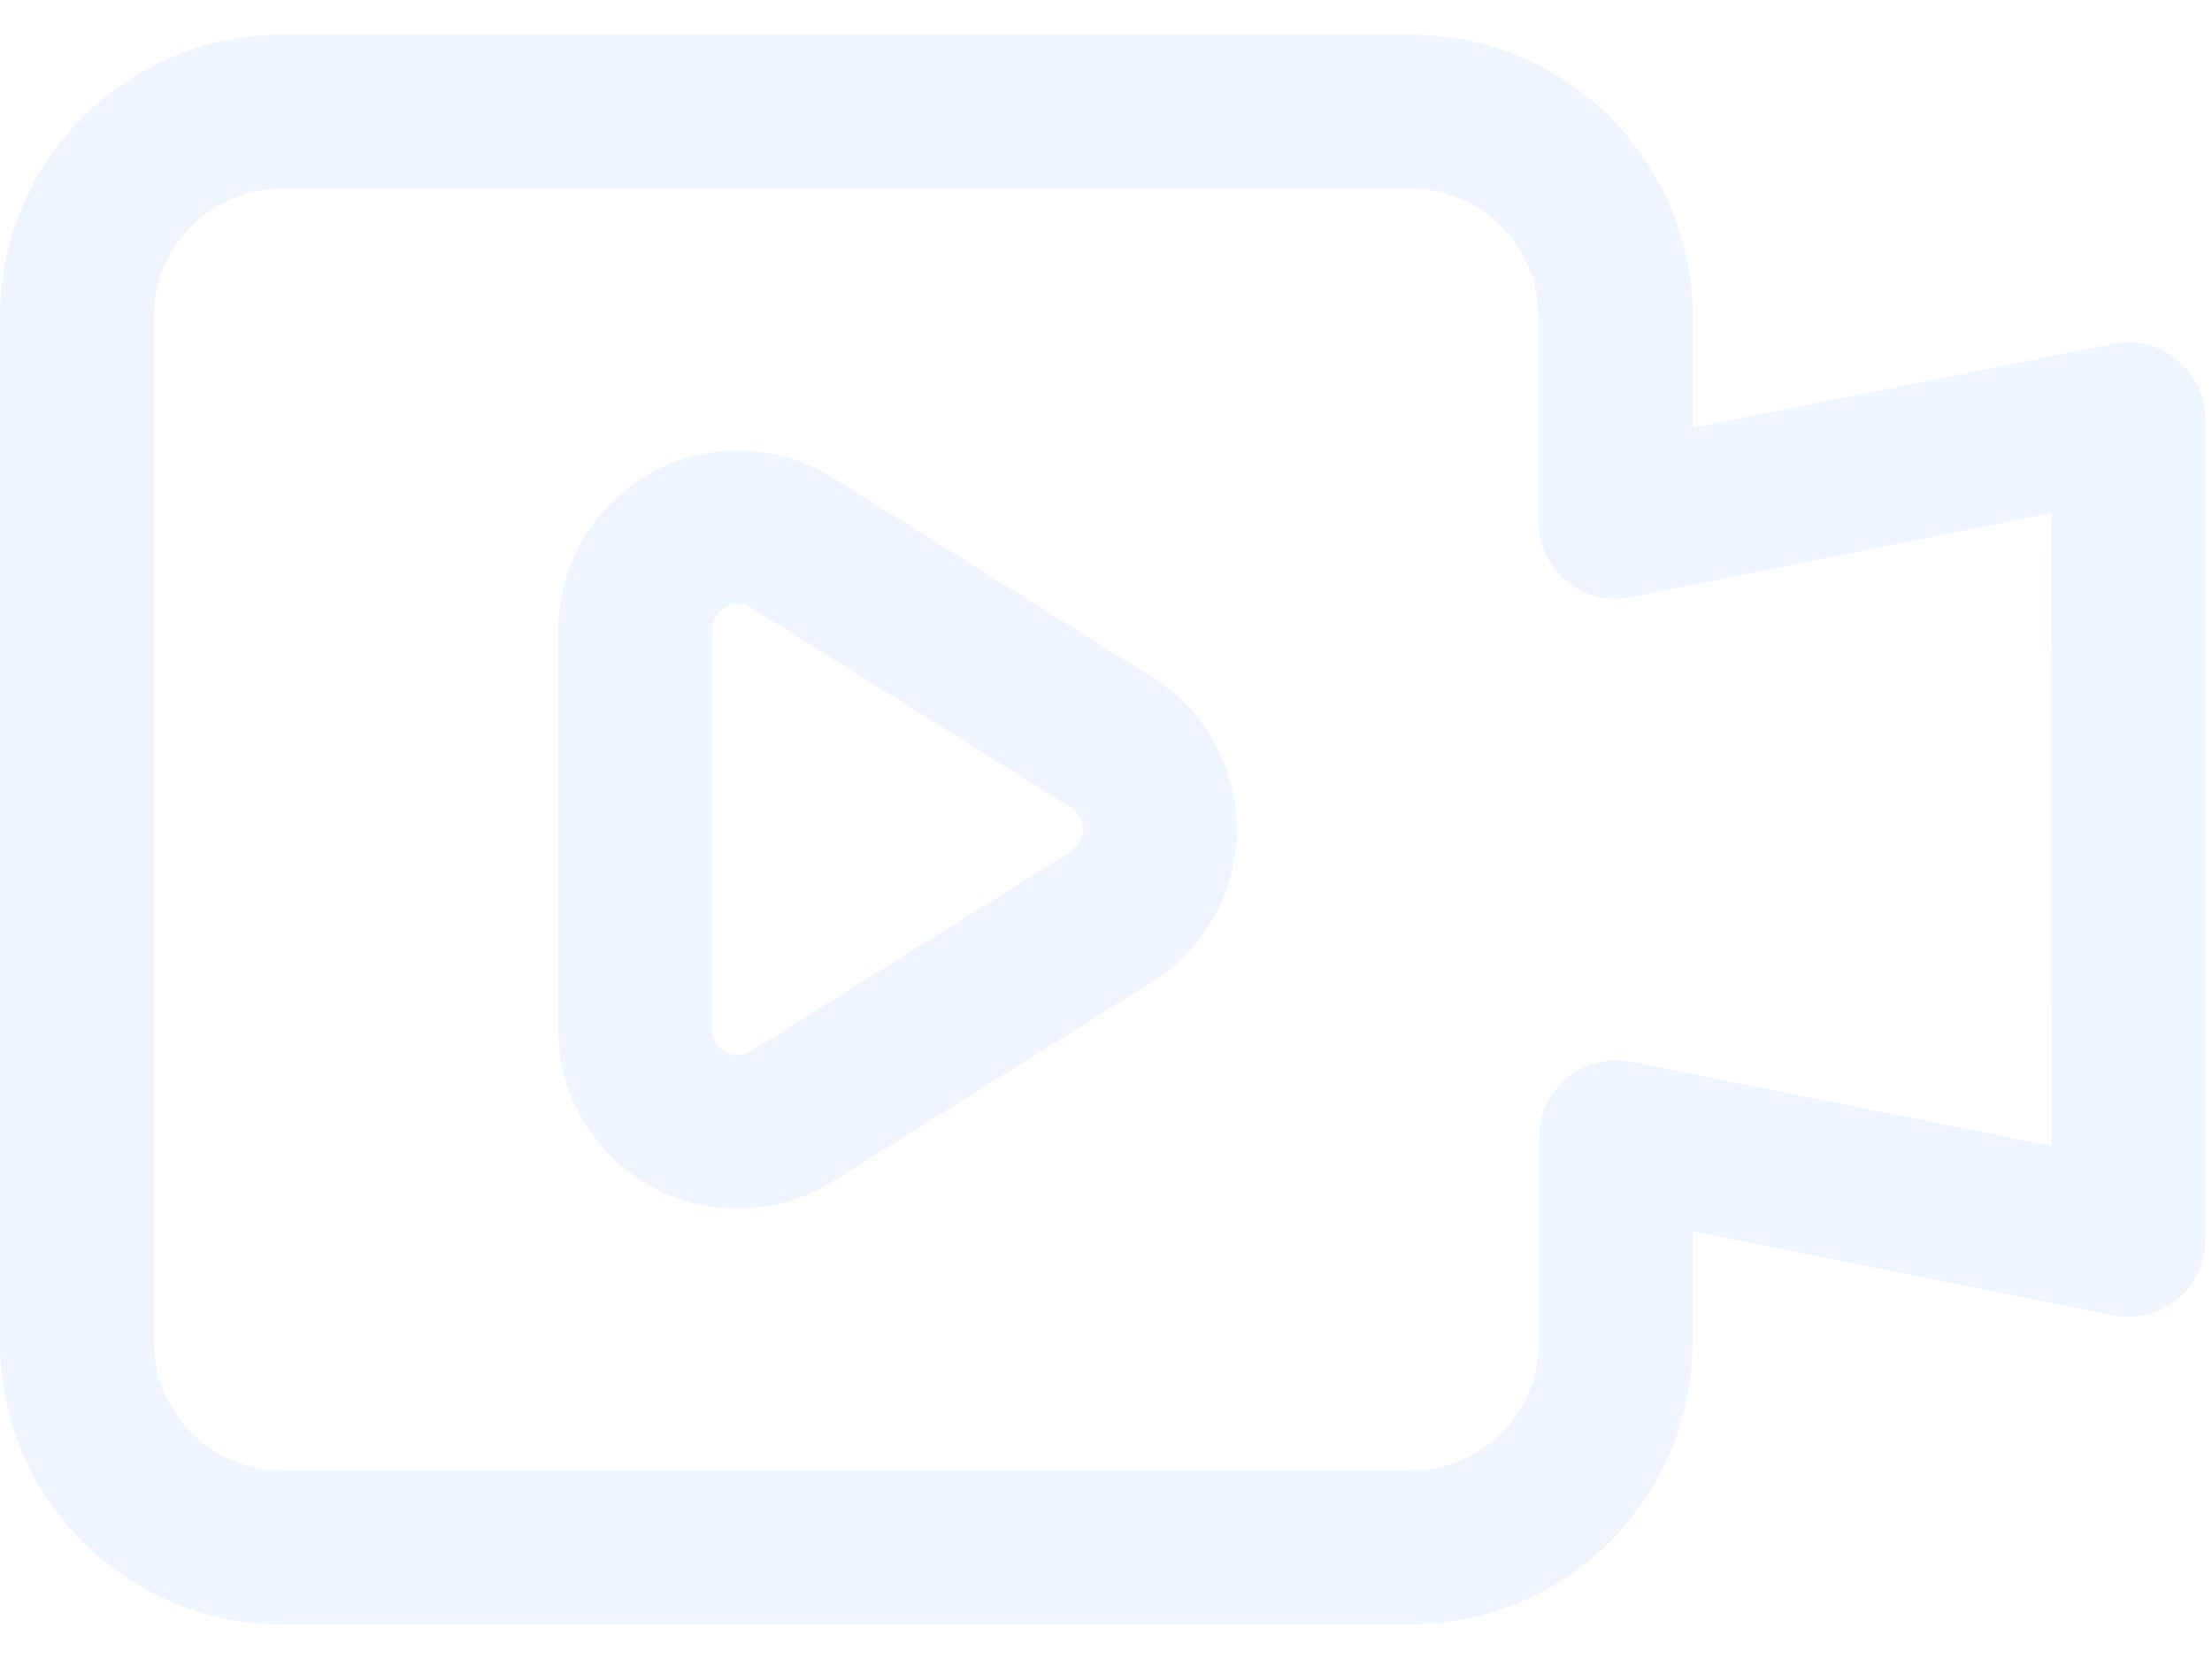
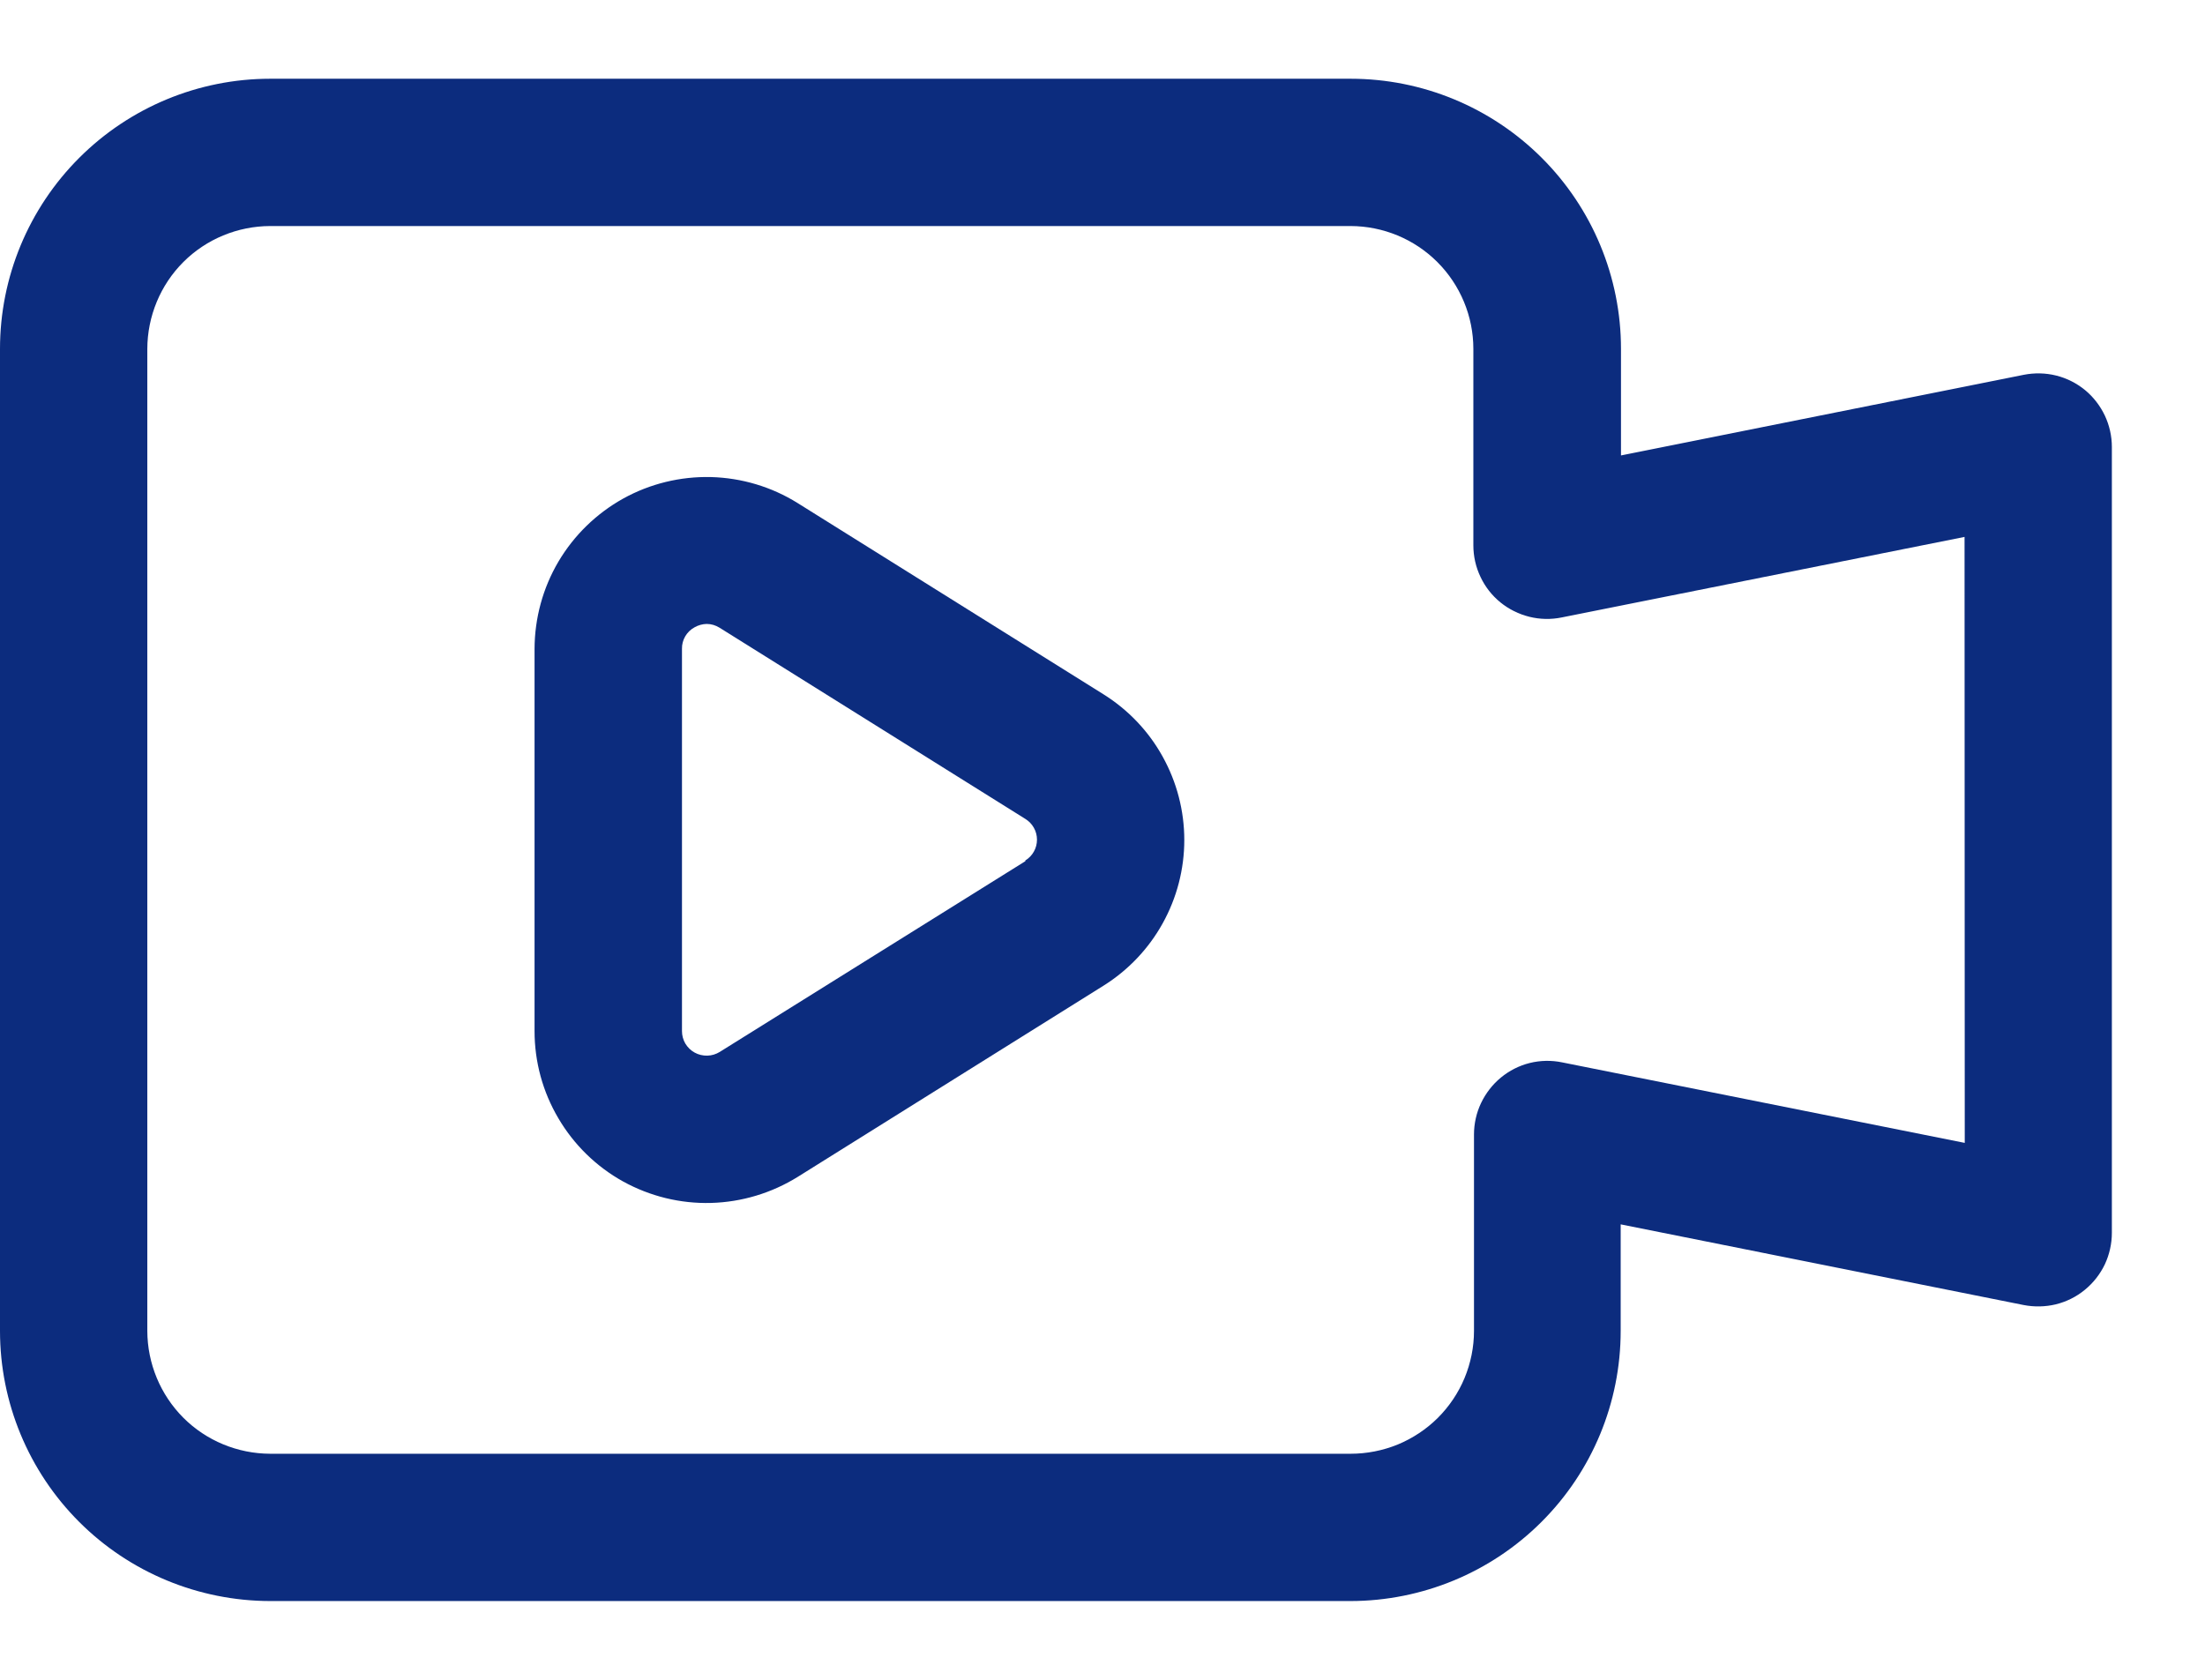
- <svg xmlns="http://www.w3.org/2000/svg" width="16" height="12" viewBox="0 0 16 12" fill="none">
-   <path d="M8.335 4.899L6.025 3.456C5.829 3.333 5.603 3.265 5.371 3.259C5.14 3.253 4.91 3.309 4.708 3.421C4.505 3.534 4.336 3.698 4.218 3.898C4.101 4.097 4.039 4.325 4.038 4.557V7.444C4.038 7.676 4.1 7.904 4.218 8.103C4.336 8.303 4.505 8.468 4.707 8.58C4.91 8.692 5.139 8.748 5.371 8.742C5.603 8.736 5.829 8.668 6.025 8.545L8.335 7.101C8.522 6.985 8.676 6.823 8.783 6.63C8.89 6.437 8.946 6.221 8.946 6C8.946 5.78 8.89 5.563 8.783 5.371C8.676 5.178 8.522 5.016 8.335 4.899ZM7.745 6.161L5.436 7.601C5.408 7.619 5.376 7.629 5.342 7.63C5.309 7.631 5.277 7.623 5.247 7.607C5.218 7.591 5.194 7.567 5.177 7.538C5.16 7.51 5.151 7.477 5.151 7.444V4.557C5.151 4.523 5.159 4.49 5.176 4.462C5.193 4.433 5.218 4.41 5.247 4.394C5.275 4.378 5.306 4.369 5.338 4.368C5.373 4.368 5.406 4.378 5.435 4.397L7.745 5.841C7.772 5.857 7.794 5.881 7.809 5.908C7.825 5.936 7.833 5.967 7.833 5.998C7.833 6.03 7.825 6.061 7.809 6.088C7.794 6.116 7.772 6.139 7.745 6.155V6.161Z" fill="#EFF6FF" />
-   <path d="M15.286 2.487L12.244 3.095V2.29C12.244 1.749 12.028 1.23 11.645 0.847C11.262 0.465 10.743 0.25 10.202 0.25H2.04C1.499 0.25 0.981 0.465 0.598 0.848C0.215 1.231 0 1.749 0 2.29V9.71C0 10.251 0.215 10.769 0.598 11.152C0.981 11.534 1.499 11.75 2.04 11.75H10.202C10.743 11.75 11.261 11.534 11.644 11.152C12.027 10.769 12.242 10.251 12.242 9.71V8.905L15.284 9.513C15.365 9.53 15.448 9.528 15.528 9.508C15.609 9.489 15.684 9.451 15.747 9.399C15.811 9.347 15.863 9.281 15.898 9.207C15.934 9.132 15.952 9.05 15.952 8.968V3.032C15.952 2.95 15.933 2.869 15.898 2.794C15.863 2.72 15.812 2.654 15.748 2.602C15.685 2.549 15.61 2.512 15.53 2.492C15.45 2.472 15.367 2.47 15.286 2.487ZM14.841 8.289L11.799 7.68C11.718 7.664 11.635 7.666 11.555 7.686C11.475 7.705 11.4 7.743 11.337 7.795C11.273 7.848 11.222 7.913 11.187 7.988C11.152 8.062 11.133 8.144 11.133 8.226V9.71C11.133 9.832 11.109 9.953 11.062 10.065C11.015 10.178 10.946 10.28 10.86 10.367C10.773 10.453 10.671 10.521 10.558 10.567C10.445 10.614 10.324 10.637 10.202 10.637H2.04C1.794 10.637 1.559 10.539 1.385 10.365C1.211 10.191 1.113 9.956 1.113 9.71V2.29C1.113 2.044 1.211 1.809 1.385 1.635C1.559 1.461 1.794 1.363 2.04 1.363H10.202C10.447 1.363 10.683 1.461 10.857 1.635C11.031 1.809 11.129 2.044 11.129 2.29V3.774C11.129 3.857 11.147 3.938 11.182 4.013C11.218 4.088 11.269 4.153 11.333 4.206C11.397 4.258 11.472 4.295 11.552 4.315C11.632 4.335 11.716 4.336 11.797 4.32L14.839 3.711L14.841 8.289Z" fill="#EFF6FF" />
+ <svg xmlns="http://www.w3.org/2000/svg" width="21" height="16" viewBox="0 0 21 16" fill="none">
+   <path d="M10.509 6.613L7.597 4.792C7.349 4.637 7.064 4.552 6.772 4.544C6.48 4.537 6.191 4.607 5.935 4.749C5.68 4.891 5.467 5.098 5.318 5.35C5.17 5.601 5.092 5.888 5.091 6.18V9.821C5.091 10.114 5.169 10.4 5.318 10.652C5.466 10.904 5.679 11.112 5.935 11.254C6.191 11.395 6.48 11.466 6.772 11.458C7.064 11.45 7.349 11.364 7.597 11.21L10.509 9.389C10.744 9.242 10.939 9.037 11.073 8.795C11.208 8.552 11.279 8.279 11.279 8.001C11.279 7.723 11.208 7.45 11.073 7.207C10.939 6.964 10.744 6.76 10.509 6.613ZM9.765 8.203L6.854 10.02C6.818 10.042 6.778 10.054 6.736 10.055C6.694 10.056 6.652 10.046 6.616 10.026C6.579 10.006 6.549 9.976 6.527 9.94C6.506 9.904 6.495 9.863 6.495 9.821V6.18C6.494 6.138 6.505 6.097 6.526 6.061C6.547 6.025 6.578 5.995 6.615 5.975C6.65 5.955 6.69 5.944 6.73 5.943C6.774 5.943 6.816 5.956 6.853 5.979L9.765 7.8C9.799 7.821 9.827 7.85 9.846 7.884C9.866 7.919 9.876 7.958 9.876 7.998C9.876 8.038 9.866 8.077 9.846 8.112C9.827 8.146 9.799 8.175 9.765 8.196V8.203Z" fill="#0C2C7E" />
+   <path d="M19.274 3.57L15.438 4.338V3.323C15.438 2.64 15.166 1.985 14.683 1.503C14.2 1.021 13.546 0.75 12.863 0.75H2.573C1.89 0.75 1.236 1.022 0.754 1.504C0.272 1.986 0 2.64 0 3.323V12.677C0 13.36 0.272 14.014 0.754 14.496C1.236 14.978 1.89 15.249 2.573 15.25H12.863C13.545 15.249 14.199 14.978 14.681 14.496C15.164 14.014 15.435 13.36 15.435 12.677V11.662L19.271 12.43C19.373 12.45 19.478 12.448 19.579 12.424C19.68 12.399 19.775 12.352 19.855 12.286C19.936 12.22 20.001 12.137 20.046 12.043C20.09 11.949 20.113 11.846 20.113 11.742V4.258C20.113 4.154 20.09 4.052 20.046 3.958C20.001 3.864 19.937 3.781 19.857 3.715C19.776 3.649 19.683 3.602 19.582 3.577C19.481 3.552 19.376 3.55 19.274 3.57ZM18.712 10.886L14.877 10.119C14.775 10.098 14.67 10.1 14.569 10.125C14.468 10.15 14.374 10.198 14.294 10.264C14.214 10.33 14.15 10.413 14.105 10.507C14.061 10.6 14.038 10.703 14.038 10.806V12.677C14.038 12.831 14.007 12.984 13.948 13.126C13.889 13.268 13.802 13.397 13.693 13.506C13.584 13.614 13.454 13.7 13.312 13.759C13.169 13.817 13.017 13.847 12.863 13.847H2.573C2.263 13.846 1.965 13.723 1.746 13.504C1.527 13.284 1.404 12.987 1.403 12.677V3.323C1.404 3.013 1.527 2.715 1.746 2.496C1.965 2.277 2.263 2.154 2.573 2.153H12.863C13.173 2.154 13.47 2.277 13.689 2.496C13.908 2.715 14.032 3.013 14.032 3.323V5.194C14.032 5.298 14.055 5.401 14.1 5.495C14.144 5.589 14.209 5.672 14.29 5.738C14.37 5.803 14.465 5.85 14.566 5.875C14.667 5.9 14.772 5.902 14.874 5.881L18.71 5.114L18.712 10.886Z" fill="#0C2C7E" />
</svg>
